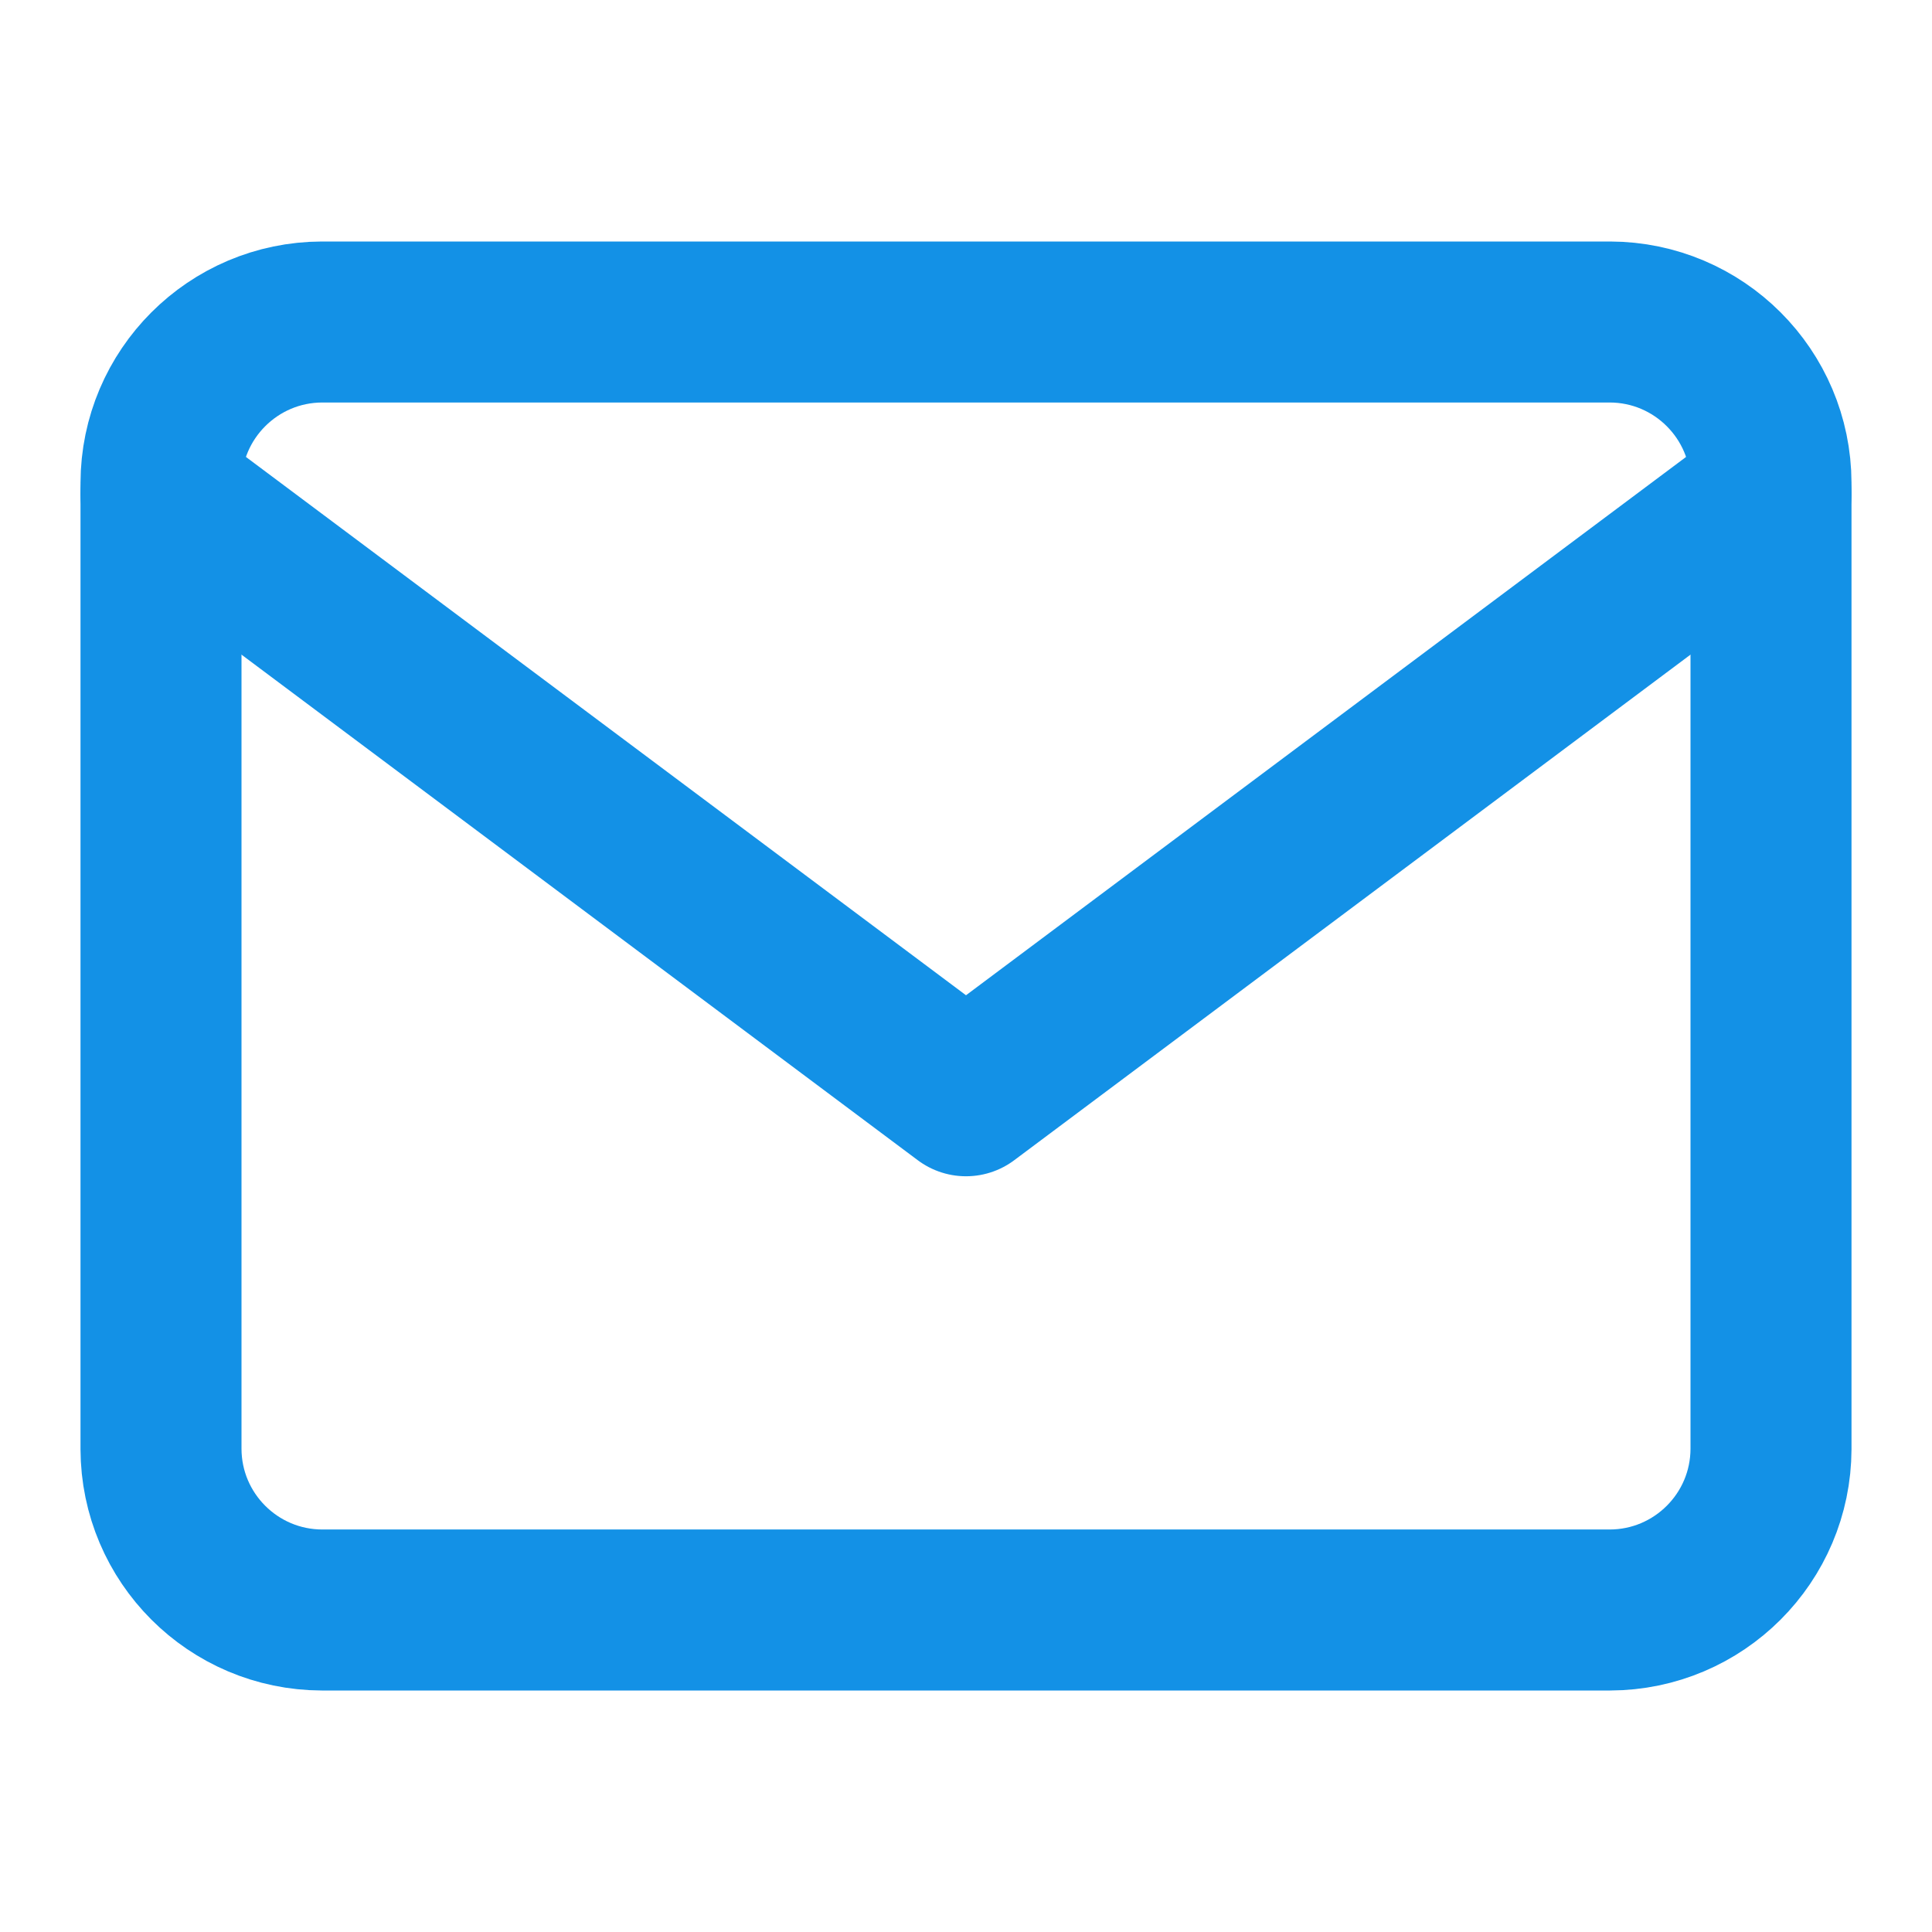
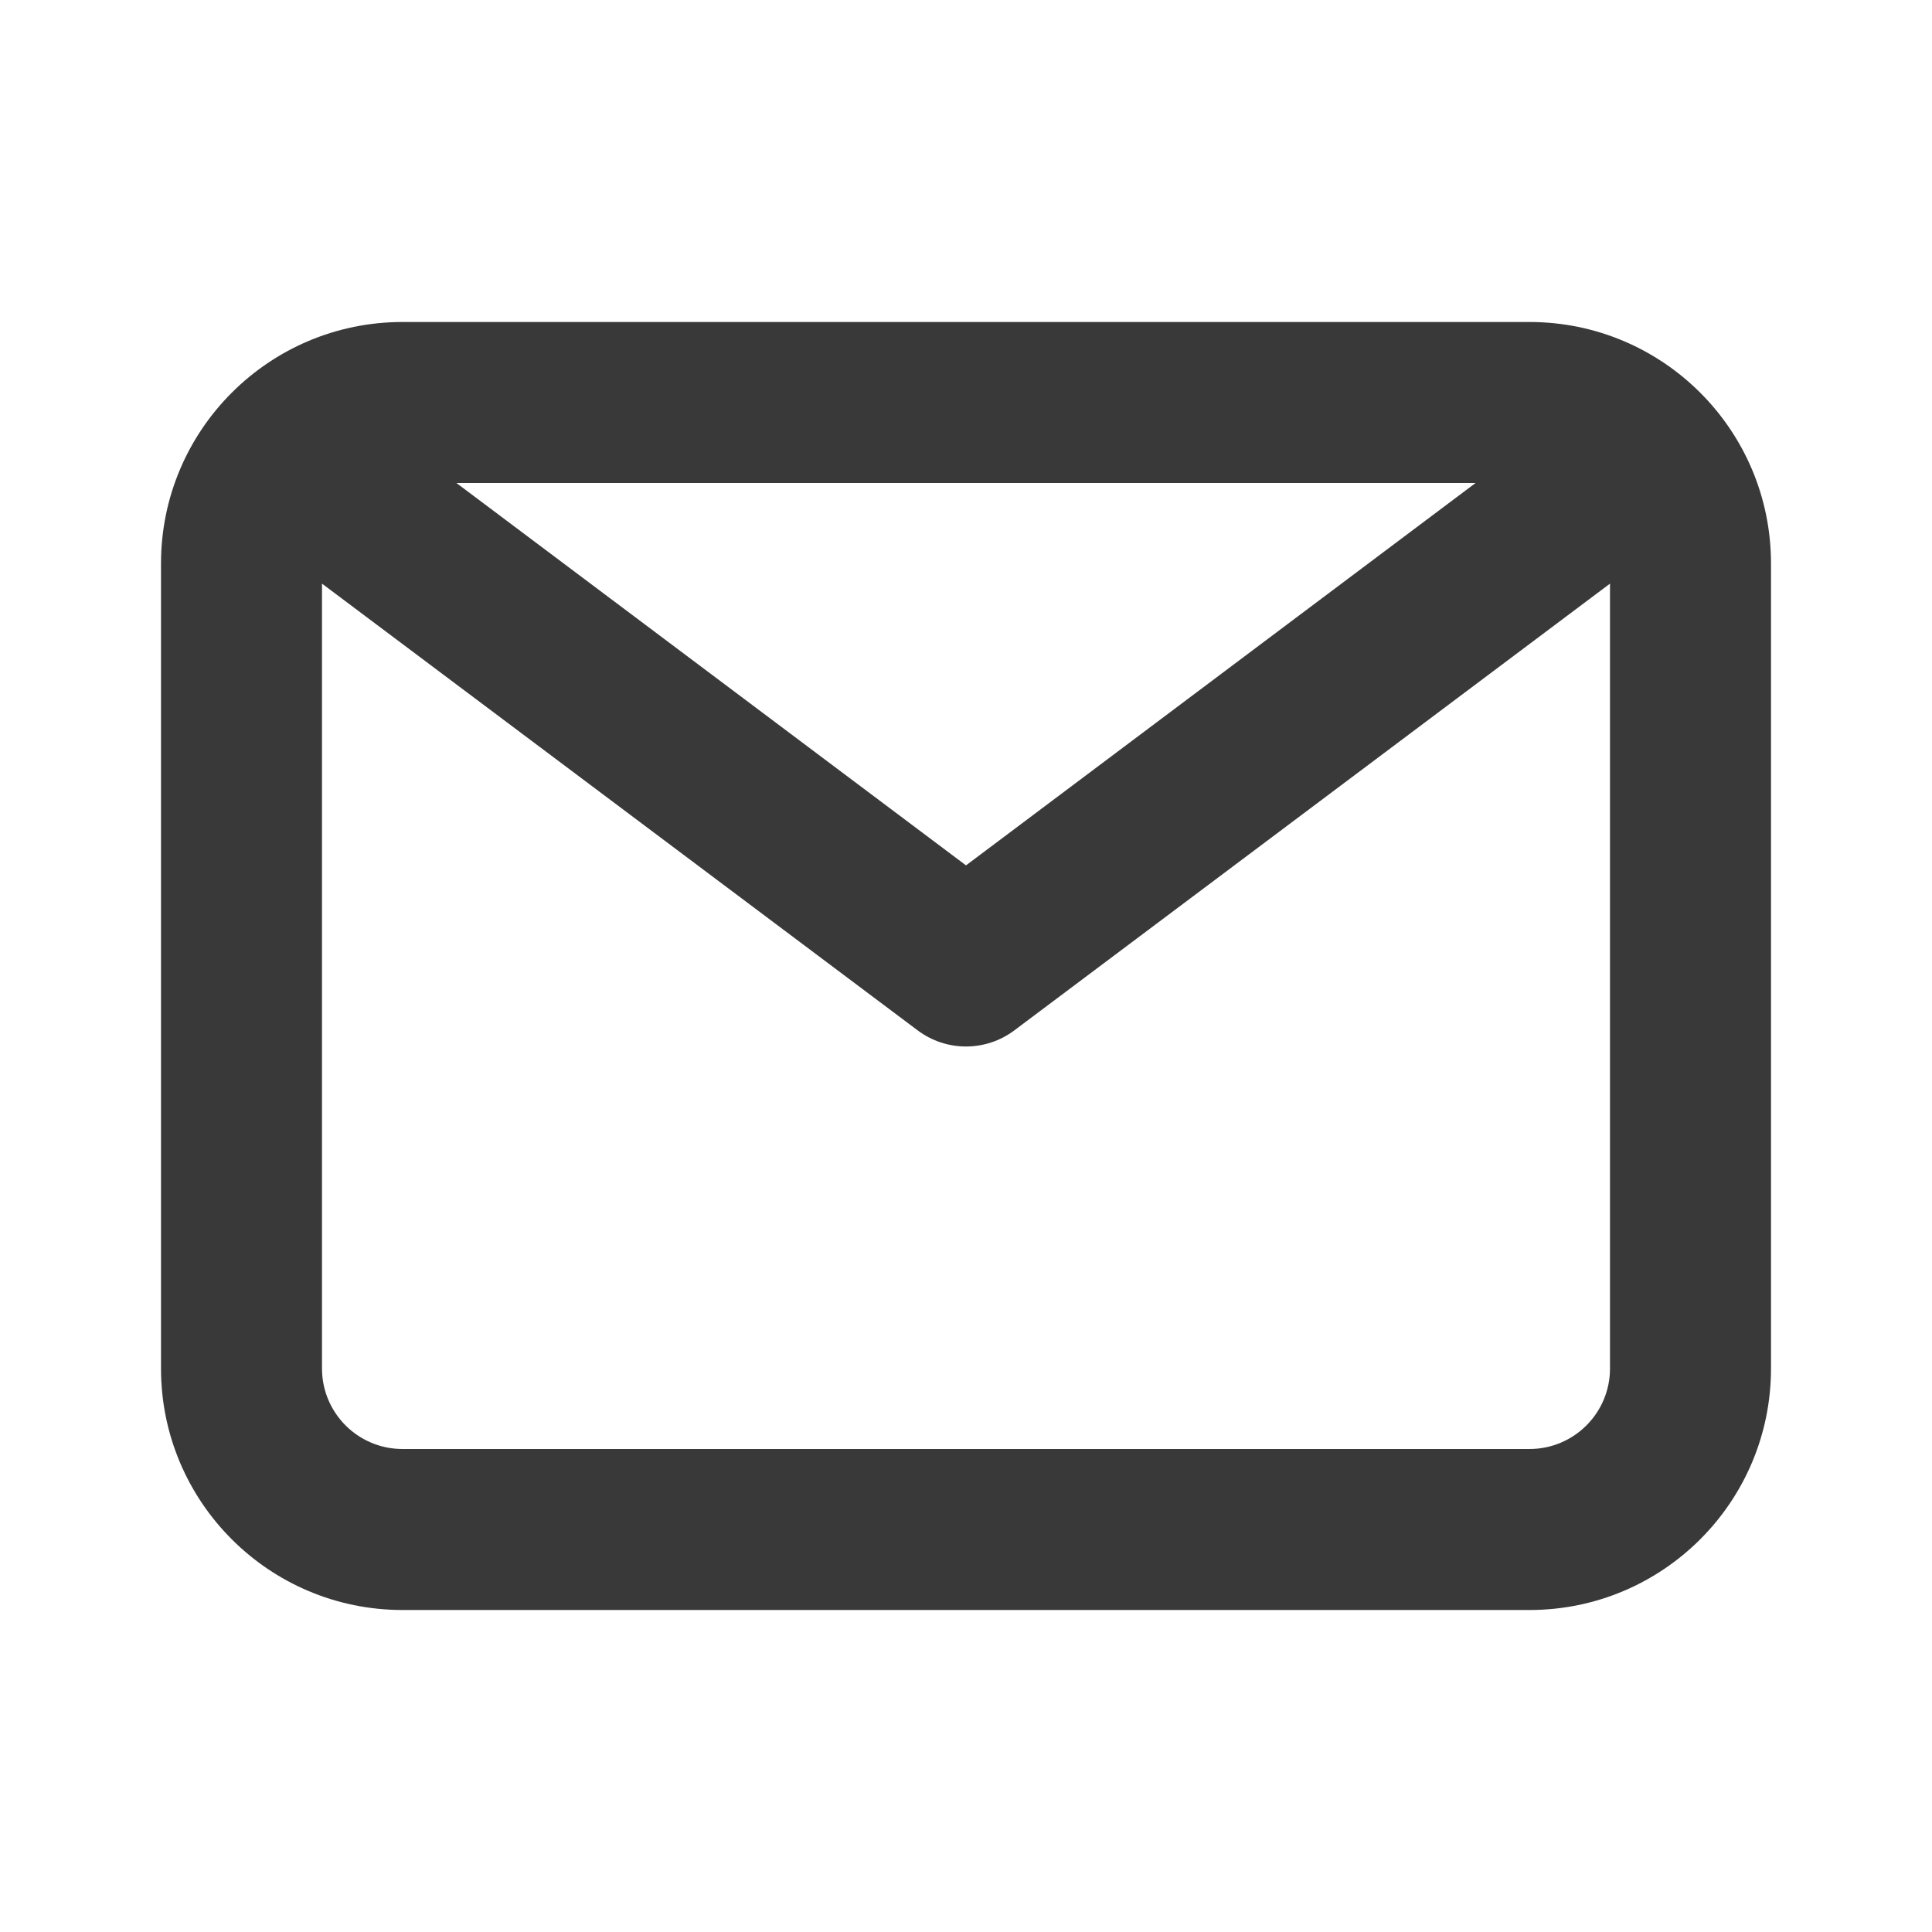
- <svg width="24" height="24">
-   <g fill="none">
-     <path d="M0 0h24v24H0z" />
-     <g stroke="#1391e6" stroke-linecap="round" stroke-linejoin="round" stroke-width="2">
-       <path d="M4 4h16a2.006 2.006 0 0 1 2 2v12a2.006 2.006 0 0 1-2 2H4a2.006 2.006 0 0 1-2-2V6a2.006 2.006 0 0 1 2-2Z" />
-       <path d="m22 6.136-10 7.476L2 6.136" />
-     </g>
-   </g>
+ <svg xmlns="http://www.w3.org/2000/svg" width="24" height="24" viewBox="0 0 24 24">
+   <rect width="24" height="24" fill="#393939" opacity="0" />
+   <path d="M19,4H5A3,3,0,0,0,2,7V17a3,3,0,0,0,3,3H19a3,3,0,0,0,3-3V7a3,3,0,0,0-3-3Zm-.67,2L12,10.75,5.67,6ZM19,18H5a1,1,0,0,1-1-1V7.25l7.4,5.55a1,1,0,0,0,1.2,0L20,7.25V17A1,1,0,0,1,19,18Z" fill="#393939" />
</svg>
